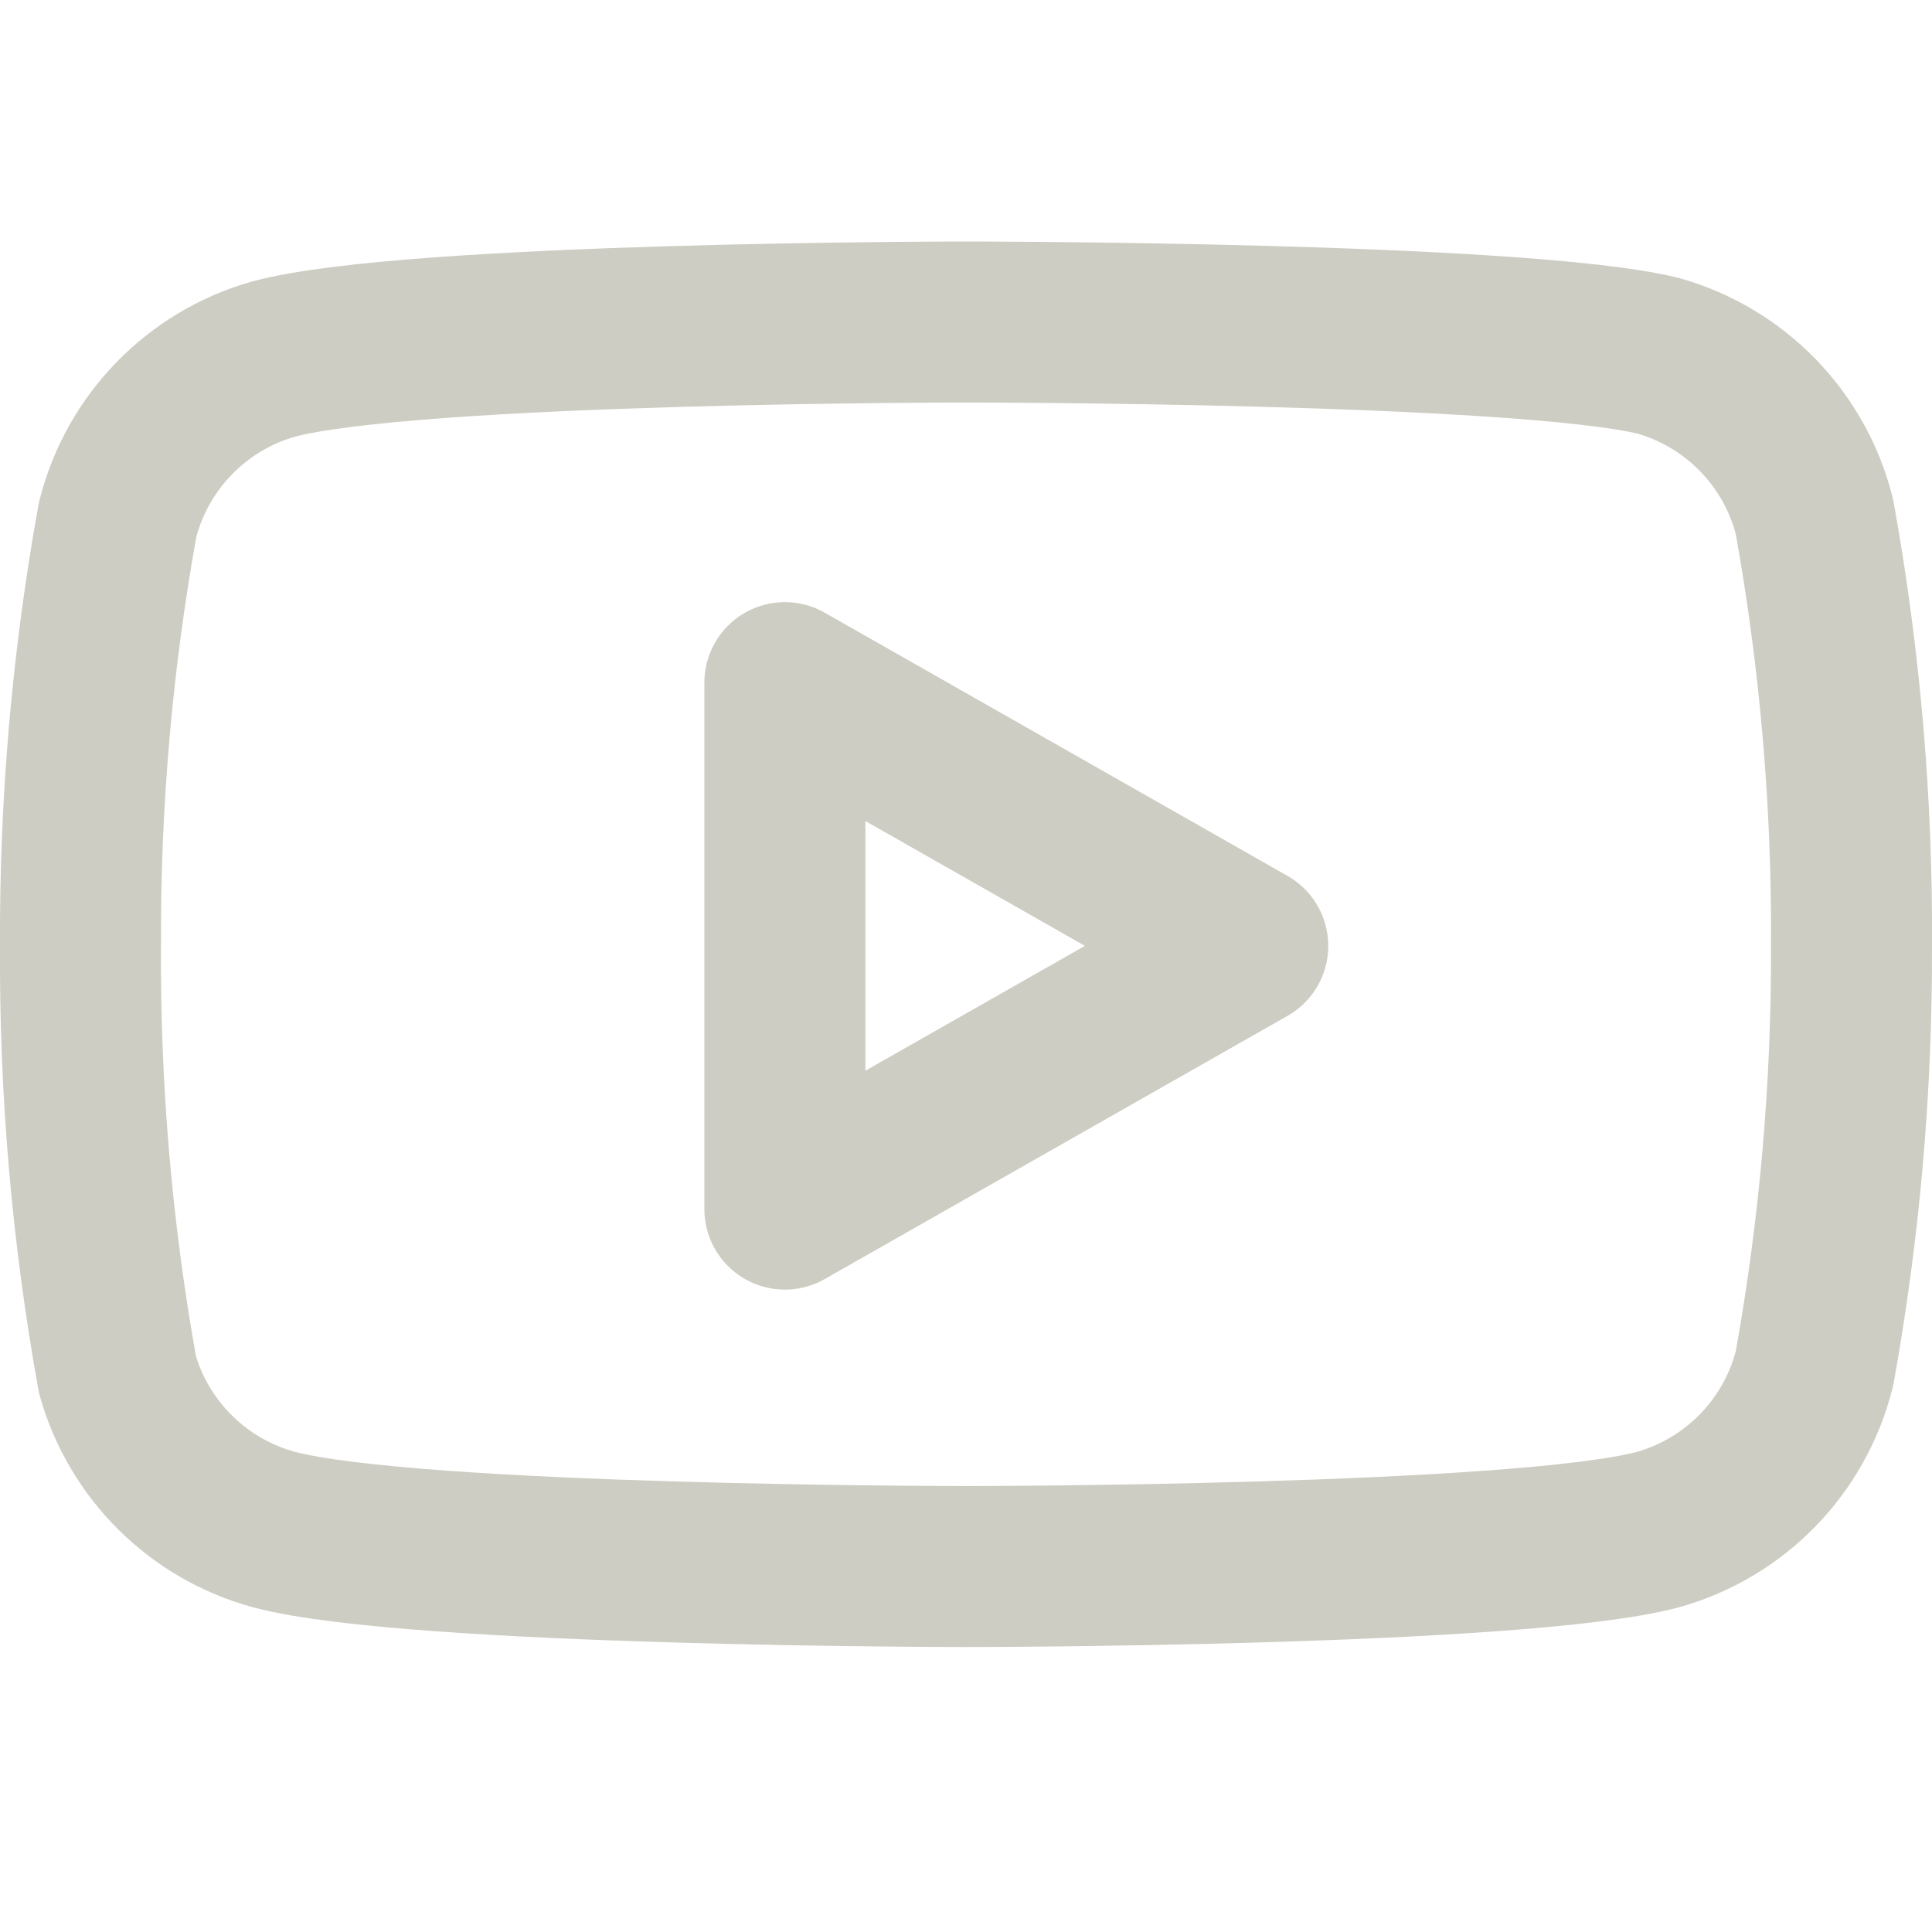
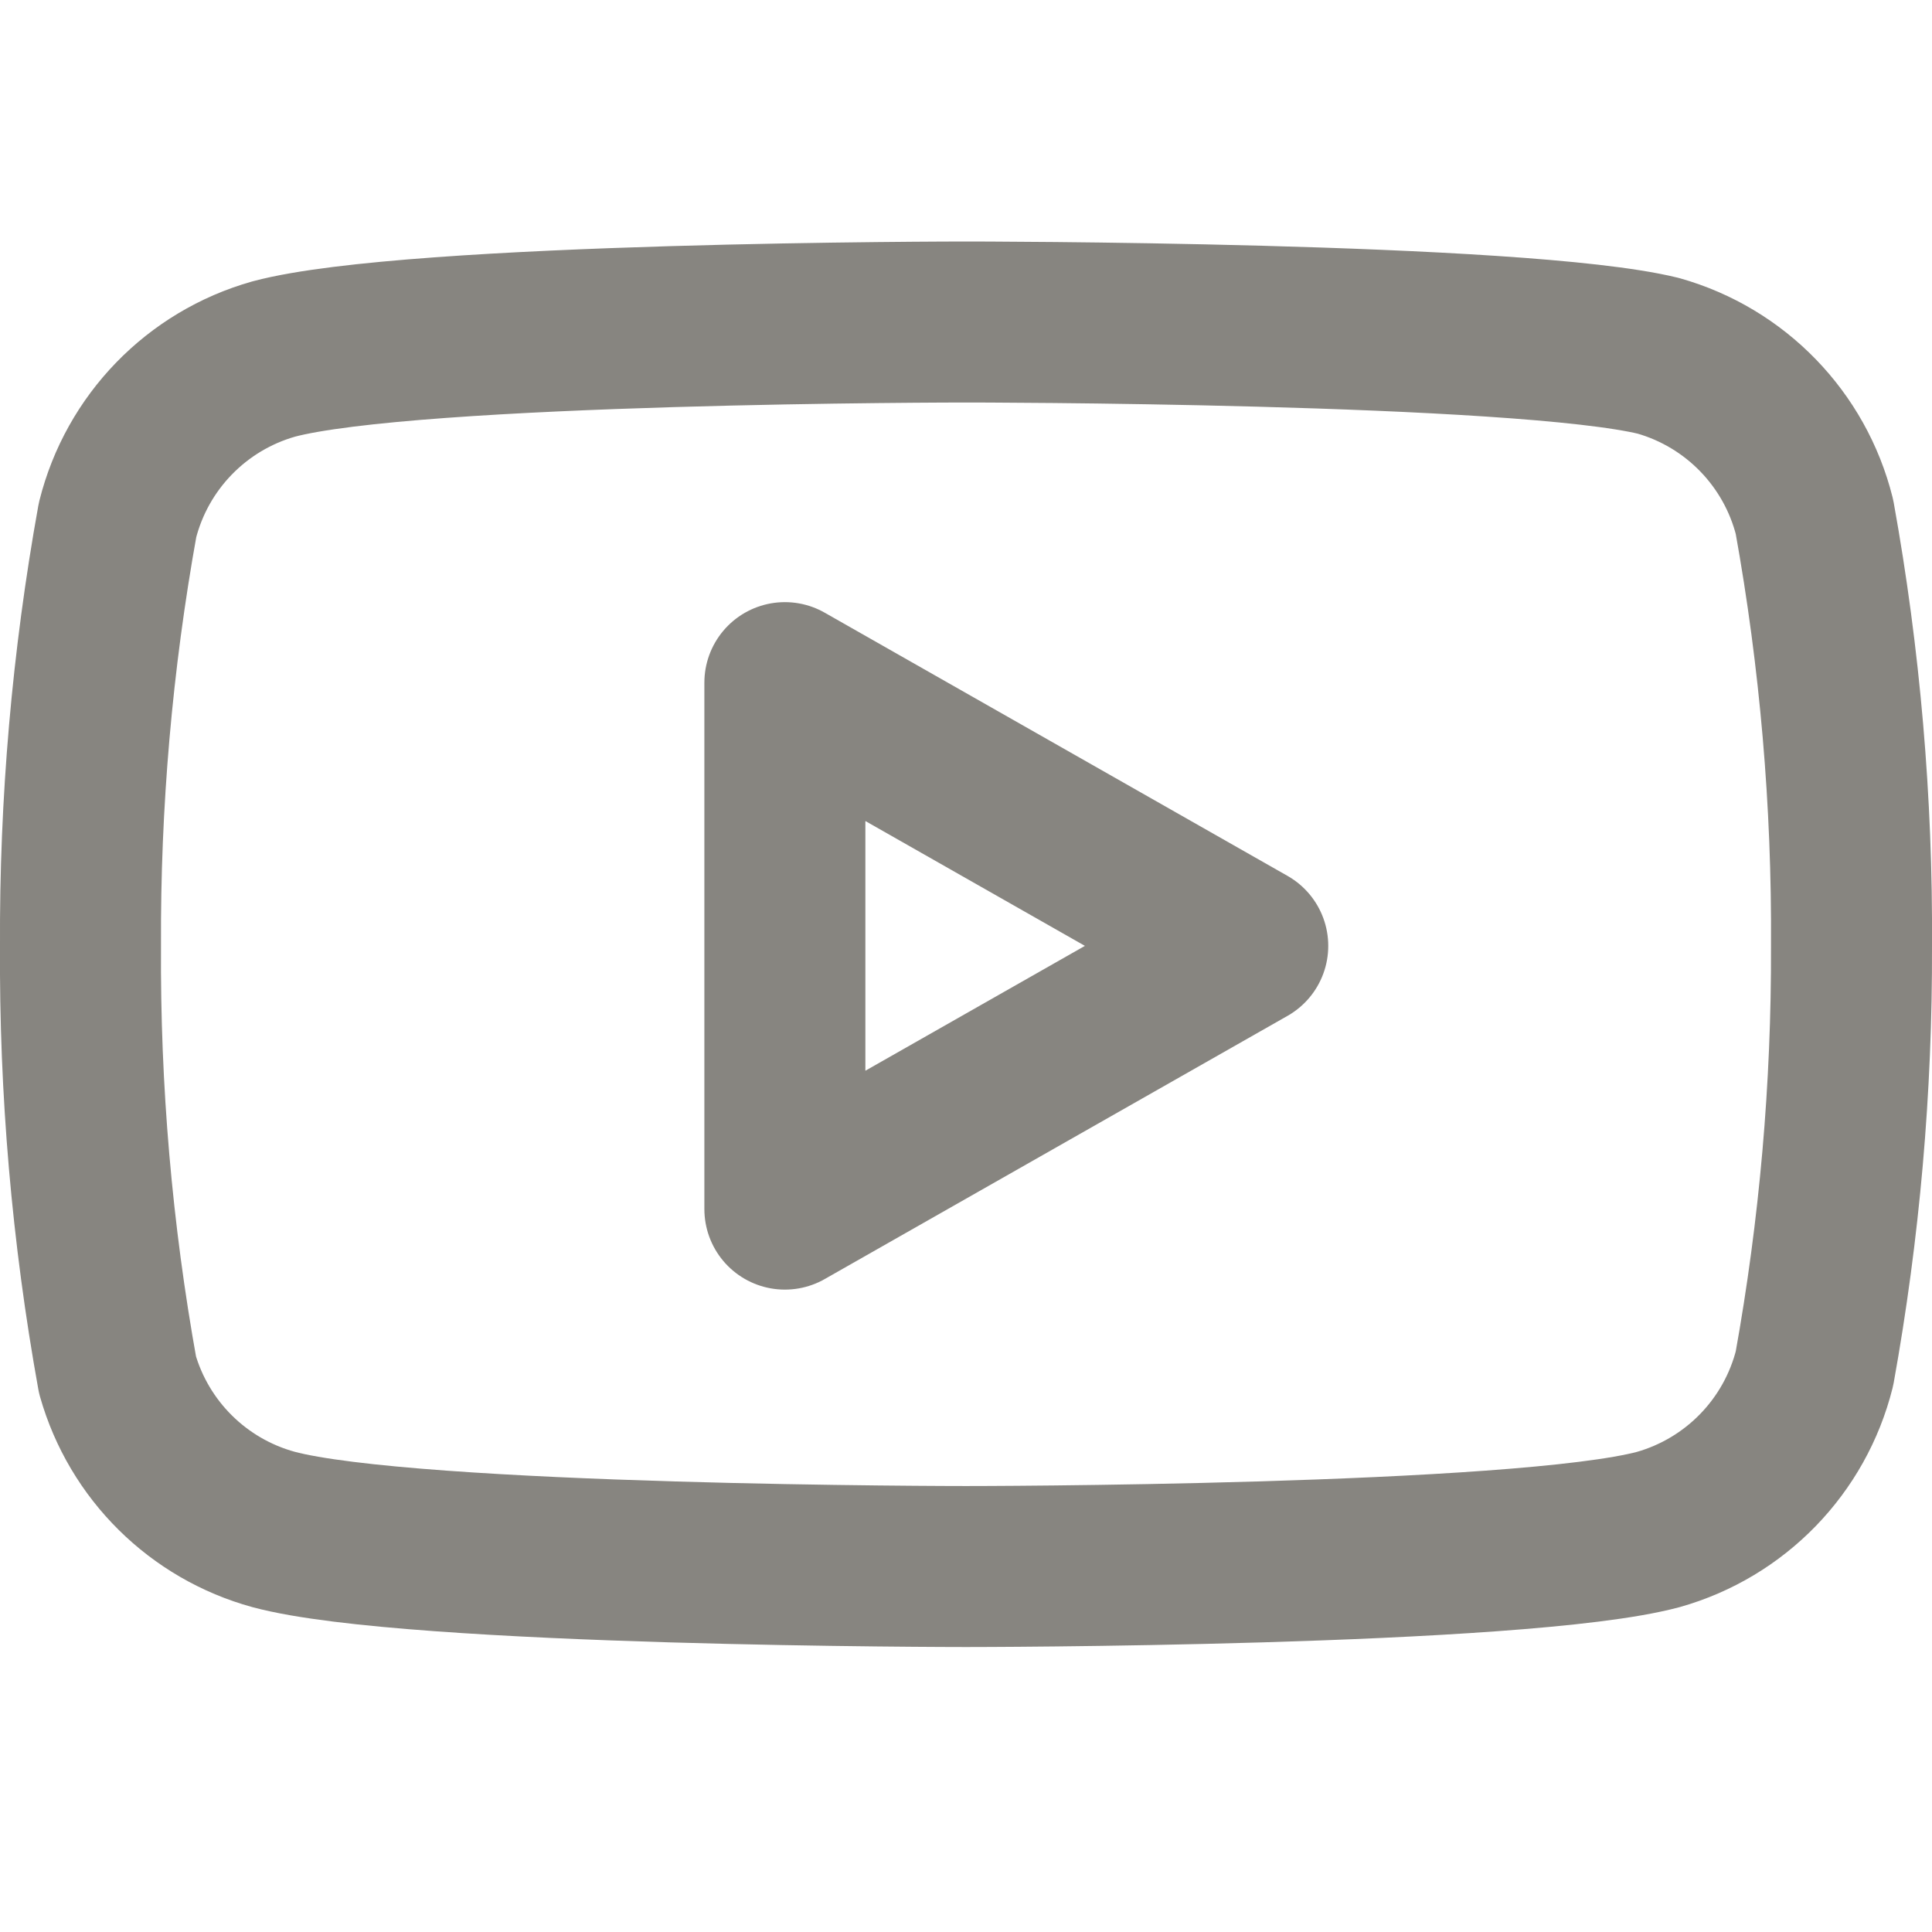
- <svg xmlns="http://www.w3.org/2000/svg" width="44" height="44" viewBox="0 0 24 24" fill="none" stroke="#CECDC3" stroke-width="2" stroke-linecap="round" stroke-linejoin="round" class="feather feather-youtube">
+ <svg xmlns="http://www.w3.org/2000/svg" width="44" height="44" viewBox="0 0 24 24" fill="none" stroke="#878580" stroke-width="2" stroke-linecap="round" stroke-linejoin="round" class="feather feather-youtube">
  <path d="M22.54 6.42a2.78 2.78 0 0 0-1.94-2C18.88 4 12 4 12 4s-6.88 0-8.6.46a2.78 2.78 0 0 0-1.94 2A29 29 0 0 0 1 11.75a29 29 0 0 0 .46 5.33A2.78 2.78 0 0 0 3.4 19c1.72.46 8.6.46 8.6.46s6.88 0 8.6-.46a2.78 2.78 0 0 0 1.94-2 29 29 0 0 0 .46-5.25 29 29 0 0 0-.46-5.33z" />
  <polygon points="9.75 15.02 15.5 11.75 9.75 8.48 9.75 15.02" />
</svg>
